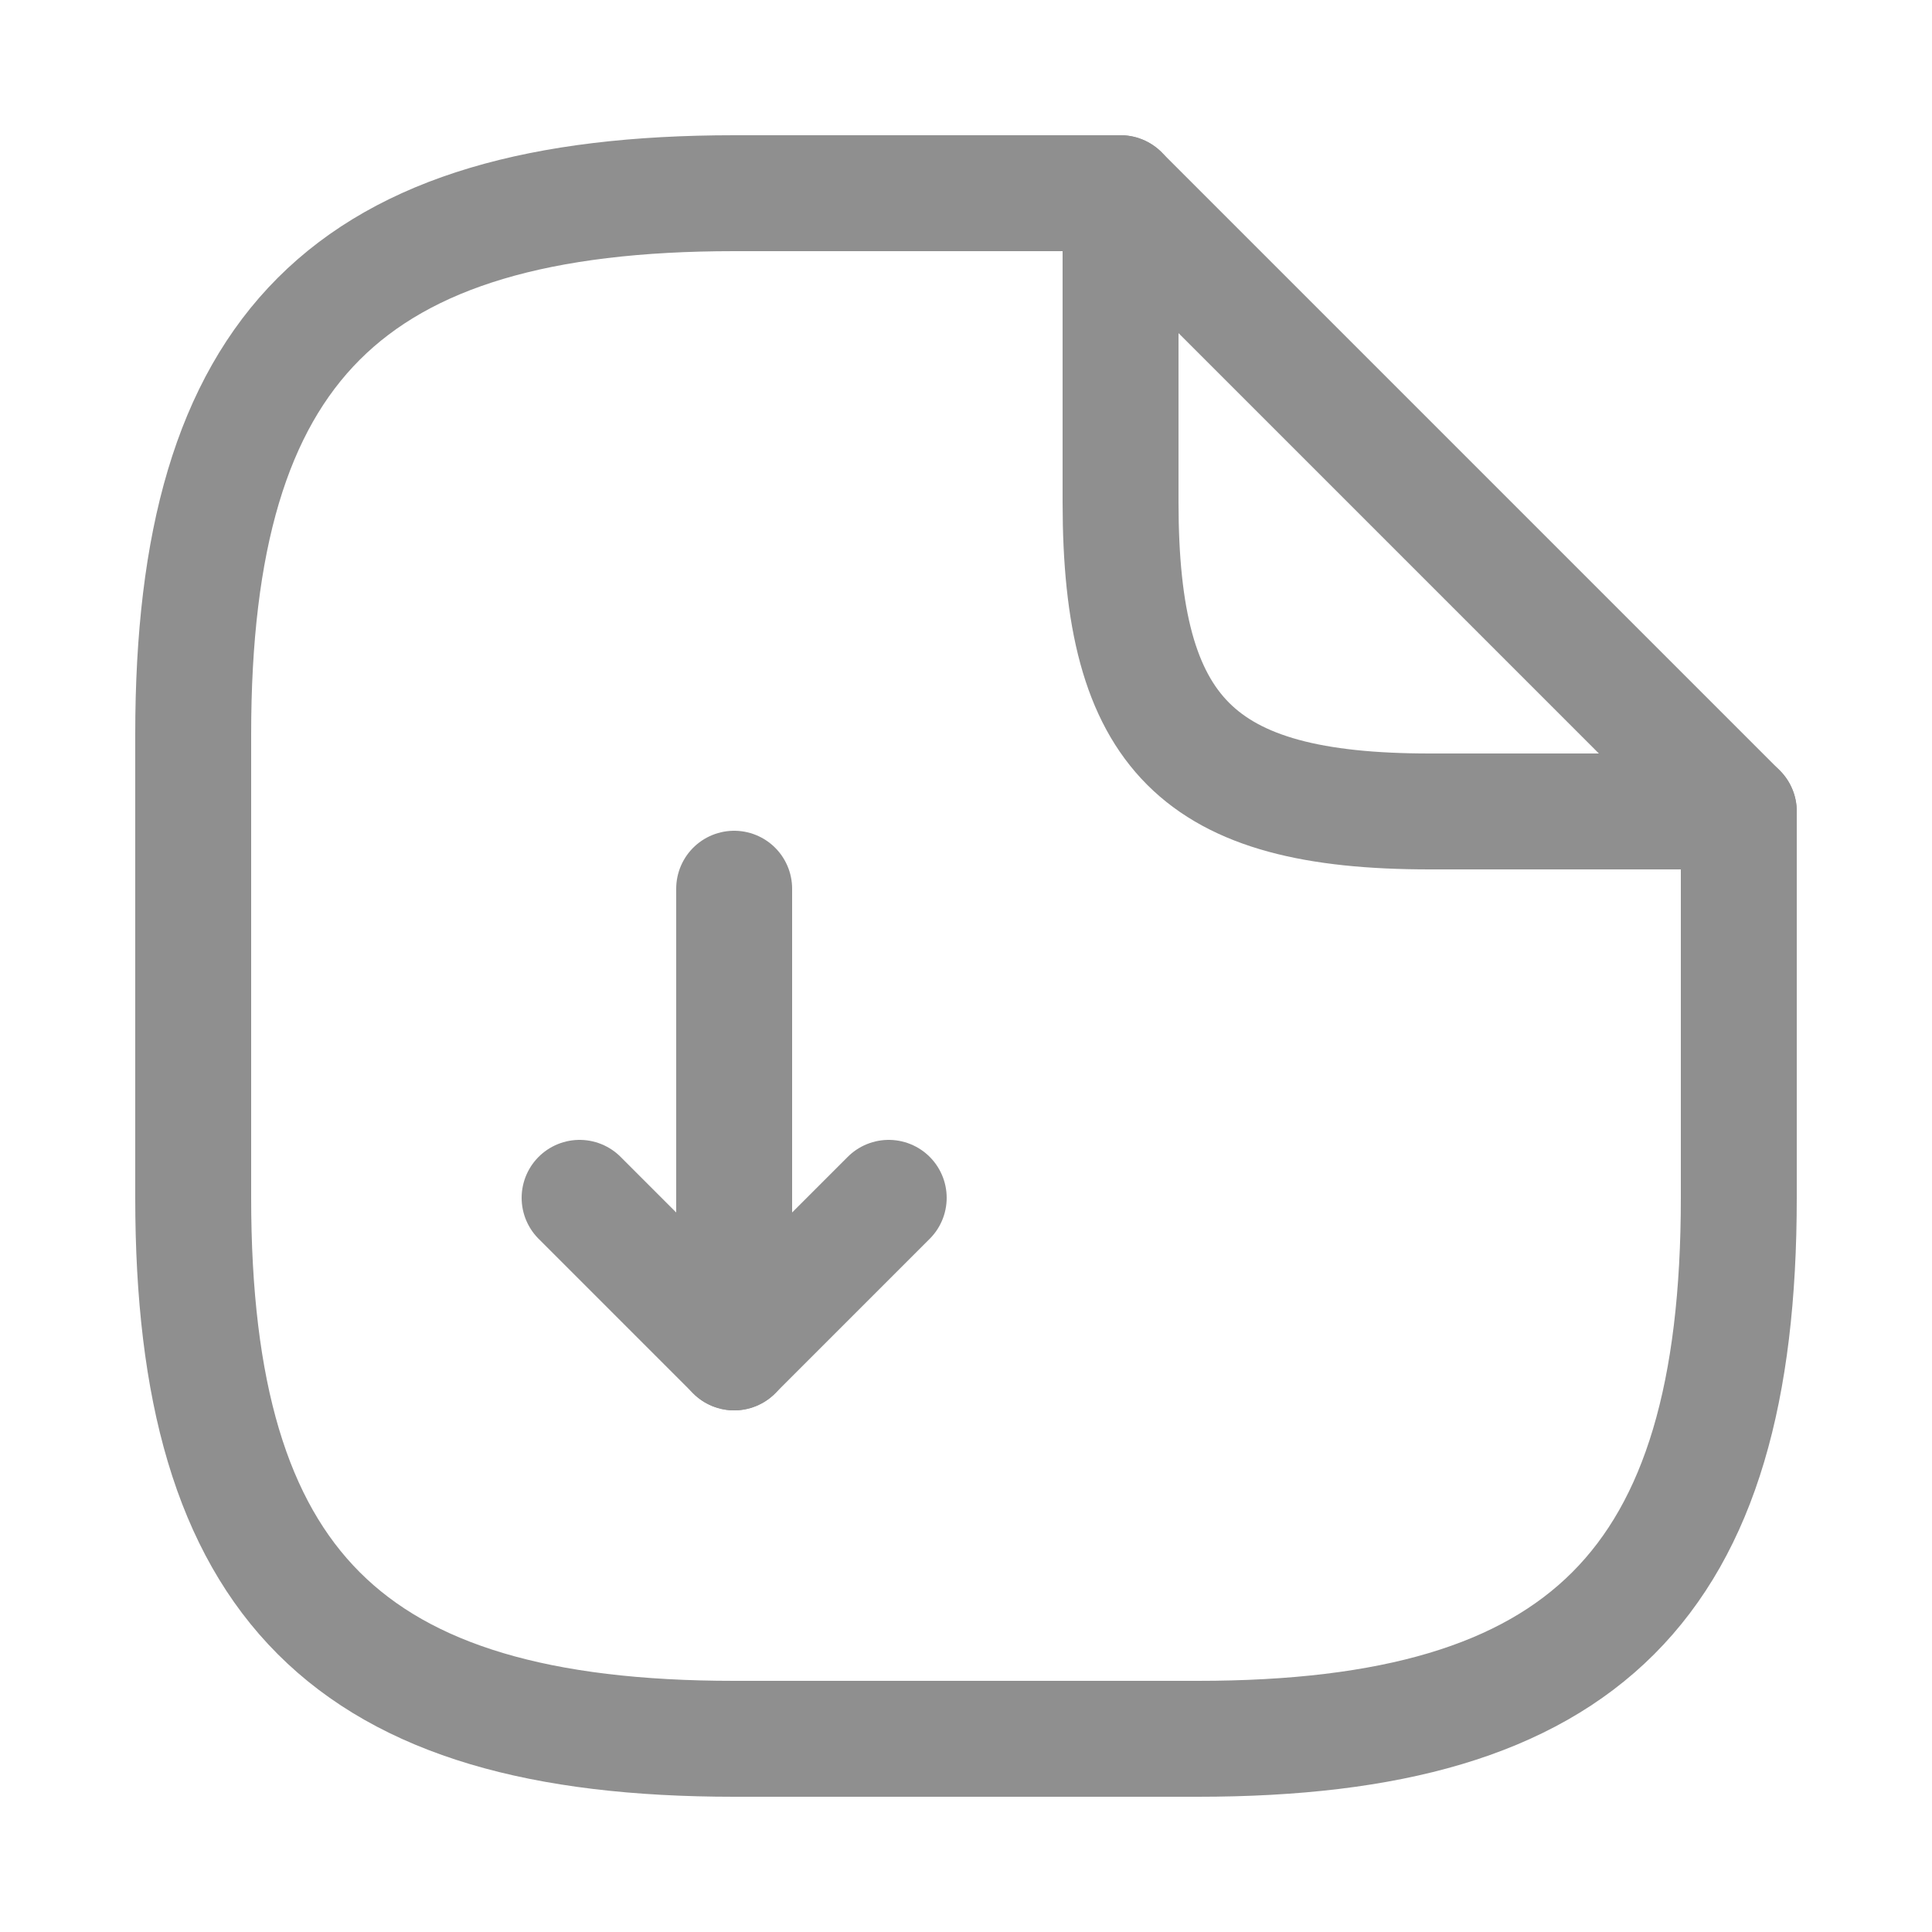
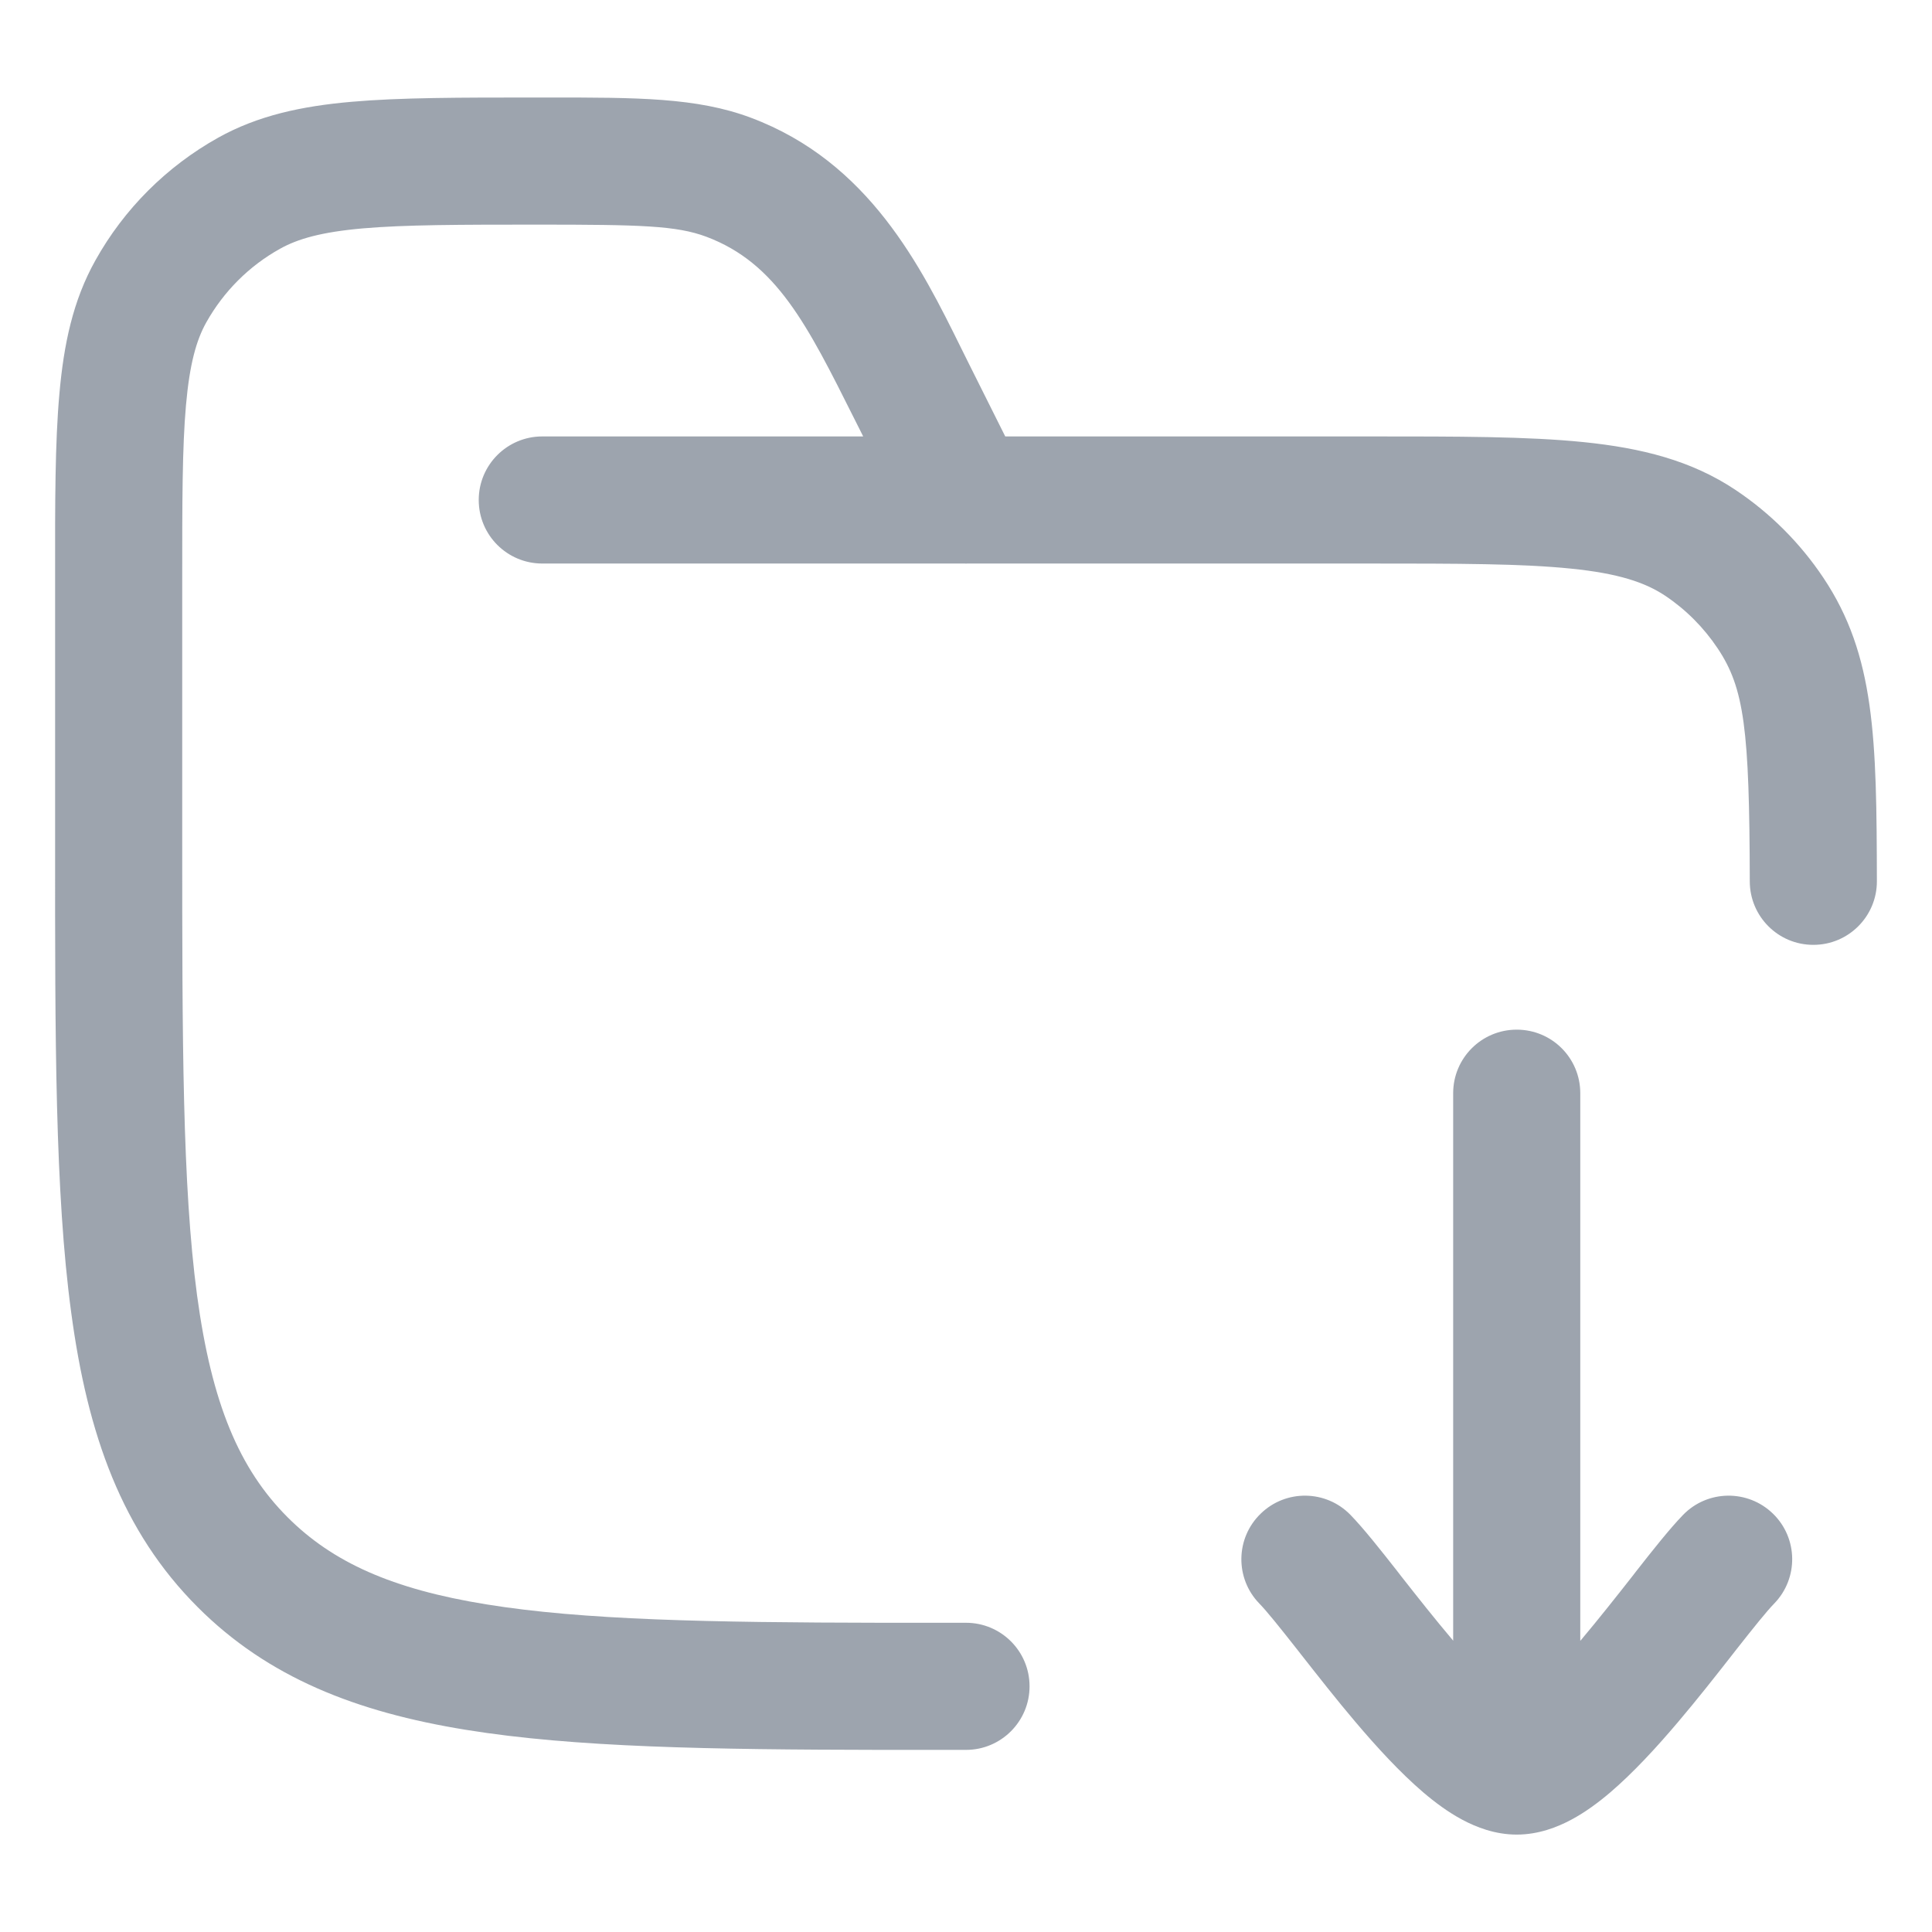
- <svg xmlns="http://www.w3.org/2000/svg" width="25" height="25" viewBox="0 0 25 25" fill="none">
-   <path d="M9.5 11.5V17.5L11.5 15.5" stroke="#8F8F8F" stroke-width="1.5" stroke-linecap="round" stroke-linejoin="round" />
-   <path d="M9.5 17.5L7.5 15.5" stroke="#8F8F8F" stroke-width="1.5" stroke-linecap="round" stroke-linejoin="round" />
-   <path d="M22.5 10.5V15.5C22.5 20.5 20.5 22.5 15.5 22.5H9.5C4.5 22.5 2.5 20.5 2.5 15.5V9.5C2.5 4.5 4.5 2.5 9.5 2.5H14.5" stroke="#8F8F8F" stroke-width="1.5" stroke-linecap="round" stroke-linejoin="round" />
-   <path d="M22.5 10.5H18.5C15.5 10.5 14.5 9.5 14.5 6.5V2.5L22.5 10.5Z" stroke="#8F8F8F" stroke-width="1.5" stroke-linecap="round" stroke-linejoin="round" />
+ <svg xmlns="http://www.w3.org/2000/svg" width="19" height="19" viewBox="0 0 19 19" fill="none">
+   <path d="M5.287 2.209C6.306 2.209 6.653 2.219 6.946 2.328C7.636 2.587 7.938 3.192 8.4 4.115L8.489 4.292H5.333C4.988 4.292 4.708 4.572 4.708 4.917C4.708 5.263 4.988 5.542 5.333 5.542H9.487C9.496 5.543 9.505 5.543 9.513 5.542H13.458C14.349 5.542 14.97 5.543 15.449 5.592C15.917 5.639 16.179 5.728 16.375 5.858C16.58 5.995 16.755 6.171 16.892 6.376C17.154 6.768 17.205 7.17 17.208 8.669C17.209 9.014 17.489 9.293 17.834 9.292C18.179 9.292 18.459 9.011 18.458 8.666C18.455 7.264 18.442 6.445 17.931 5.681C17.703 5.34 17.41 5.047 17.069 4.819C16.634 4.528 16.142 4.406 15.575 4.348C15.026 4.292 14.341 4.292 13.492 4.292L9.886 4.292L9.531 3.582C9.505 3.53 9.479 3.477 9.452 3.423C9.059 2.627 8.548 1.594 7.385 1.158C6.853 0.958 6.26 0.959 5.402 0.959L5.258 0.959C4.525 0.959 3.935 0.959 3.458 1.001C2.966 1.044 2.536 1.136 2.144 1.355C1.638 1.638 1.22 2.055 0.938 2.561C0.718 2.954 0.627 3.384 0.584 3.875C0.541 4.352 0.541 4.943 0.542 5.675V8.299C0.541 10.222 0.541 11.73 0.7 12.906C0.861 14.11 1.199 15.06 1.945 15.806C2.635 16.496 3.501 16.837 4.584 17.012C5.648 17.185 6.986 17.206 8.665 17.209L8.666 17.209H9.5C9.845 17.209 10.125 16.929 10.125 16.584C10.125 16.238 9.845 15.959 9.5 15.959L8.668 15.959L8.667 15.959C6.967 15.956 5.732 15.932 4.783 15.778C3.853 15.628 3.269 15.362 2.829 14.922C2.354 14.447 2.082 13.805 1.938 12.739C1.793 11.656 1.792 10.233 1.792 8.251V5.704C1.792 4.936 1.792 4.401 1.829 3.985C1.865 3.578 1.931 3.345 2.029 3.17C2.199 2.867 2.449 2.616 2.753 2.447C2.928 2.349 3.16 2.282 3.568 2.246C3.983 2.21 4.519 2.209 5.287 2.209Z" fill="#9DA4AE" />
+   <path d="M15.541 10.751C15.541 10.405 15.262 10.126 14.916 10.126C14.571 10.126 14.291 10.405 14.291 10.751V16.136L14.287 16.13C14.111 15.922 13.939 15.704 13.778 15.499L13.741 15.451C13.581 15.247 13.412 15.033 13.281 14.898C13.041 14.651 12.645 14.645 12.398 14.886C12.15 15.126 12.144 15.522 12.385 15.77C12.459 15.846 12.58 15.997 12.758 16.223L12.797 16.273C12.956 16.475 13.141 16.712 13.333 16.938C13.538 17.18 13.768 17.431 13.997 17.627C14.112 17.725 14.242 17.822 14.381 17.896C14.516 17.968 14.701 18.042 14.916 18.042C15.132 18.042 15.317 17.968 15.452 17.896C15.591 17.822 15.721 17.725 15.836 17.627C16.065 17.431 16.295 17.18 16.5 16.938C16.692 16.712 16.878 16.475 17.036 16.273L17.075 16.223C17.253 15.997 17.374 15.846 17.448 15.77C17.689 15.522 17.683 15.126 17.436 14.886C17.188 14.645 16.792 14.651 16.552 14.898C16.421 15.033 16.252 15.247 16.092 15.451L16.055 15.499C15.894 15.704 15.722 15.922 15.547 16.13L15.541 16.136V10.751Z" fill="#9DA4AE" />
</svg>
